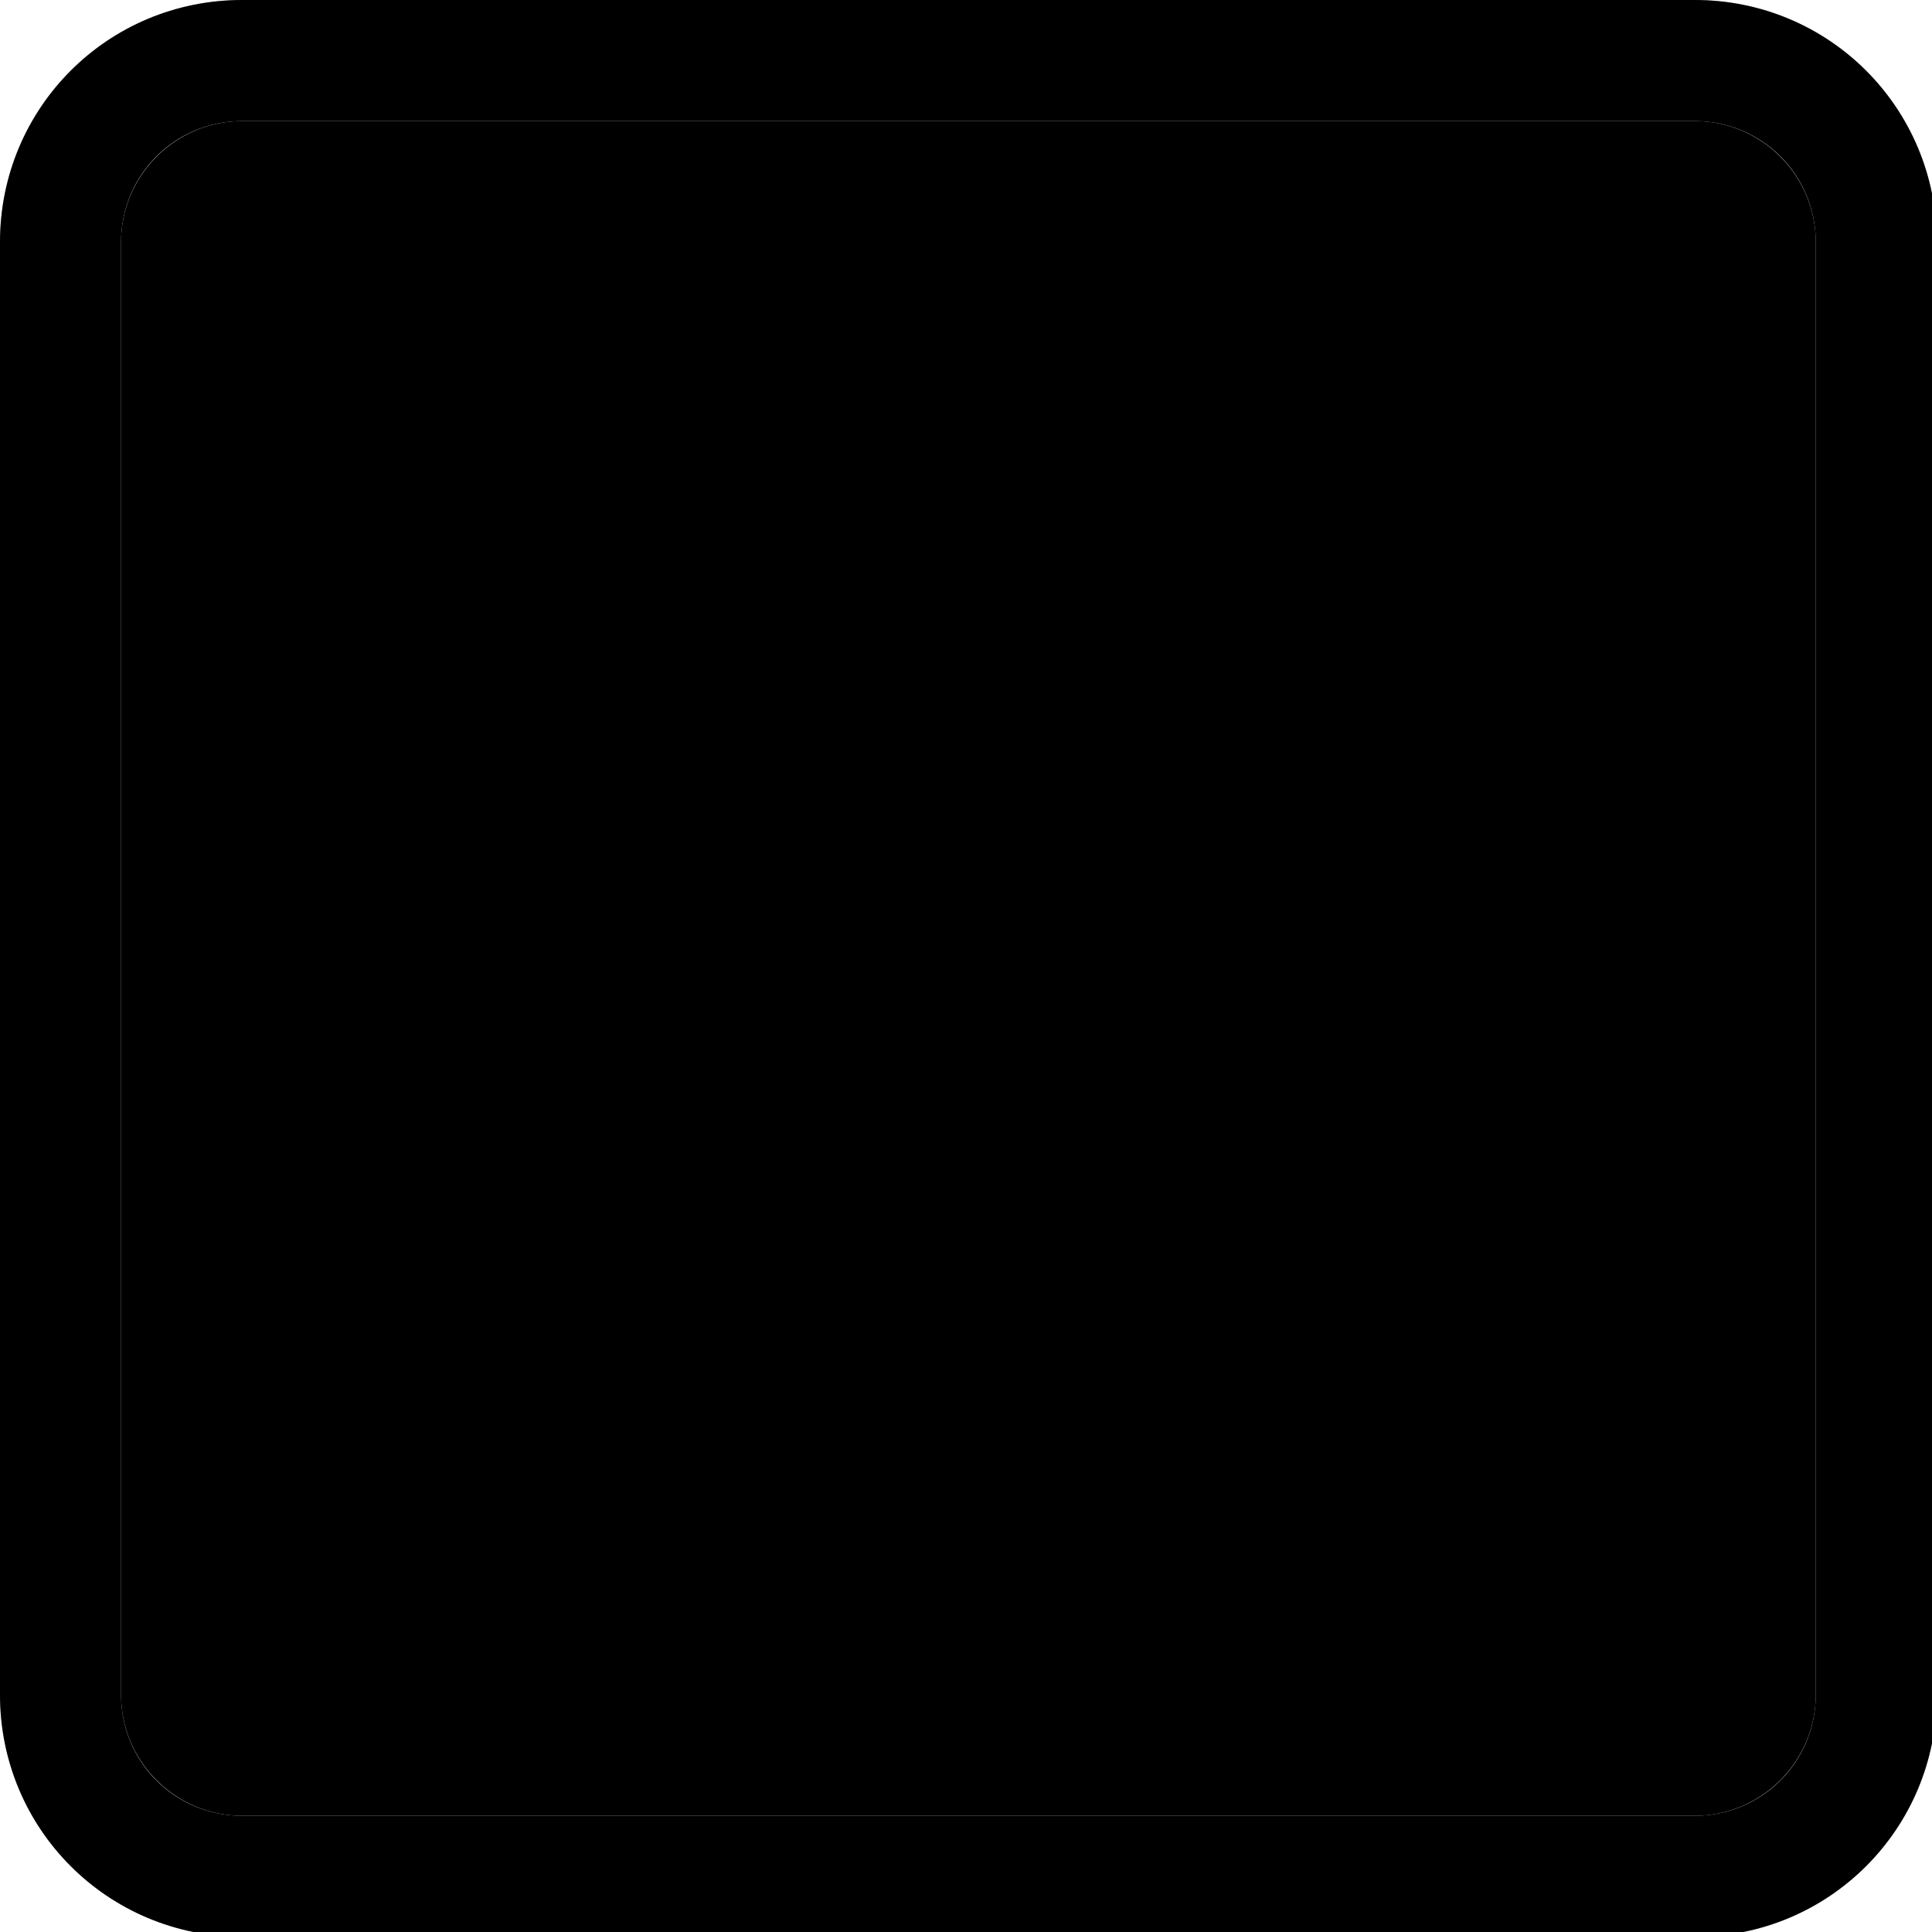
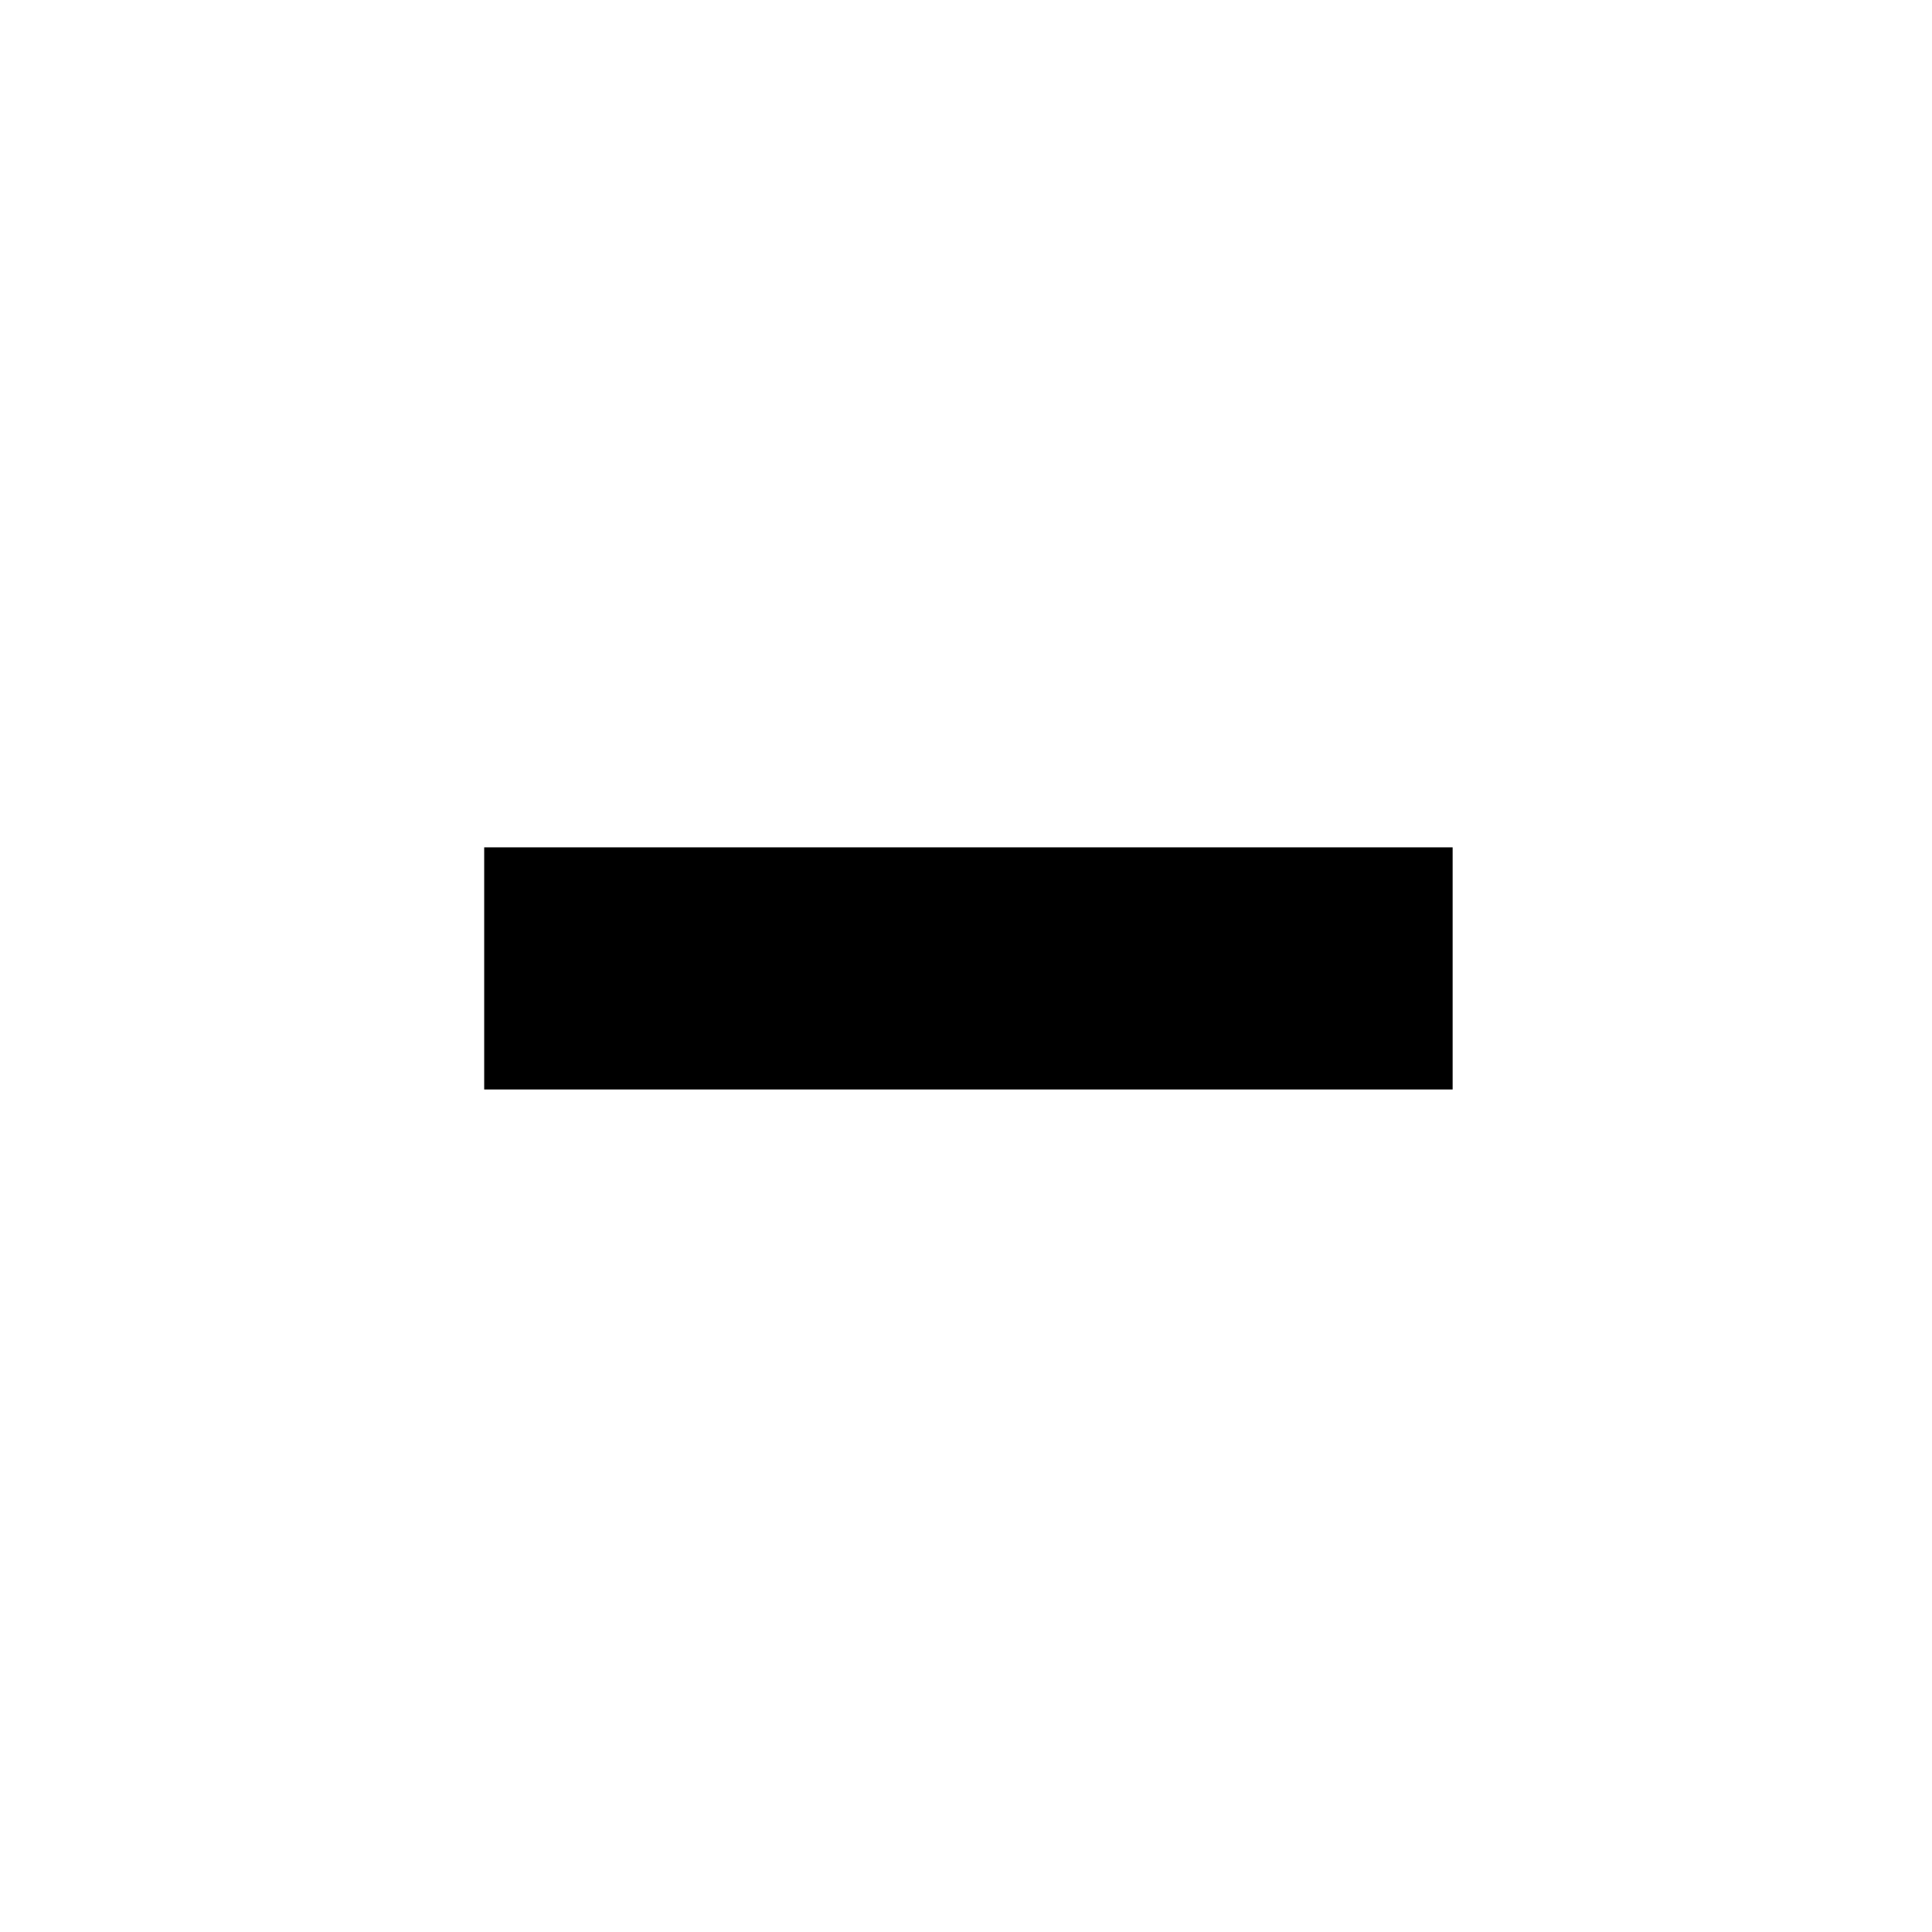
<svg xmlns="http://www.w3.org/2000/svg" width="133pt" height="133pt" viewBox="0 0 133 133" version="1.1">
  <g id="surface1">
-     <path style=" stroke:none;fill-rule:nonzero;fill:#%TXT_BG%;fill-opacity:1;" d="M 16.668 8.332 L 116.668 8.332 C 121.258 8.332 125 12.078 125 16.668 L 125 116.668 C 125 121.258 121.258 125 116.668 125 L 16.668 125 C 12.078 125 8.332 121.258 8.332 116.668 L 8.332 16.668 C 8.332 12.078 12.078 8.332 16.668 8.332 Z M 16.668 8.332 " />
-     <path style=" stroke:none;fill-rule:nonzero;fill:#%BG%;fill-opacity:1;" d="M 16.668 0 C 7.422 0 0 7.422 0 16.668 L 0 116.668 C 0 125.91 7.422 133.332 16.668 133.332 L 116.668 133.332 C 125.91 133.332 133.332 125.91 133.332 116.668 L 133.332 16.668 C 133.332 7.422 125.91 0 116.668 0 Z M 16.668 8.332 L 116.668 8.332 C 121.289 8.332 125 12.043 125 16.668 L 125 116.668 C 125 121.289 121.289 125 116.668 125 L 16.668 125 C 12.043 125 8.332 121.289 8.332 116.668 L 8.332 16.668 C 8.332 12.043 12.043 8.332 16.668 8.332 Z M 16.668 8.332 " />
-     <path style=" stroke:none;fill-rule:nonzero;fill:#%FG%;fill-opacity:0.30;" d="M 16.668 0 C 7.422 0 0 7.422 0 16.668 L 0 116.668 C 0 125.91 7.422 133.332 16.668 133.332 L 116.668 133.332 C 125.91 133.332 133.332 125.91 133.332 116.668 L 133.332 16.668 C 133.332 7.422 125.91 0 116.668 0 Z M 16.668 8.332 L 116.668 8.332 C 121.289 8.332 125 12.043 125 16.668 L 125 116.668 C 125 121.289 121.289 125 116.668 125 L 16.668 125 C 12.043 125 8.332 121.289 8.332 116.668 L 8.332 16.668 C 8.332 12.043 12.043 8.332 16.668 8.332 Z M 16.668 8.332 " />
    <path style=" stroke:none;fill-rule:nonzero;fill:#%ACCENT_BG%;fill-opacity:1;" d="M 33.332 58.332 L 100 58.332 L 100 75 L 33.332 75 Z M 33.332 58.332 " />
  </g>
</svg>
